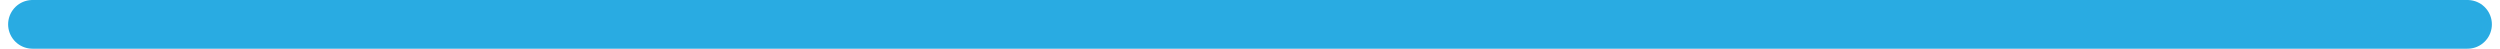
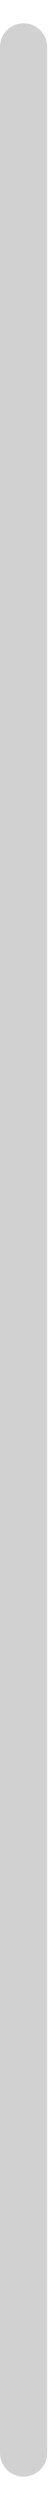
- <svg xmlns="http://www.w3.org/2000/svg" width="154" height="3" viewBox="0 0 154 3" fill="none">
-   <path id="Vector 5" d="M152 1.5L2 1.5" stroke="#29ABE2" stroke-width="3" stroke-linecap="round" />
+ <svg xmlns="http://www.w3.org/2000/svg" width="2" height="106" viewBox="0 0 2 106" fill="none">
+   <path id="Vector 5" d="M1 1.988V104.011" stroke="#D1D1D1" stroke-width="2" stroke-linecap="round" />
</svg>
